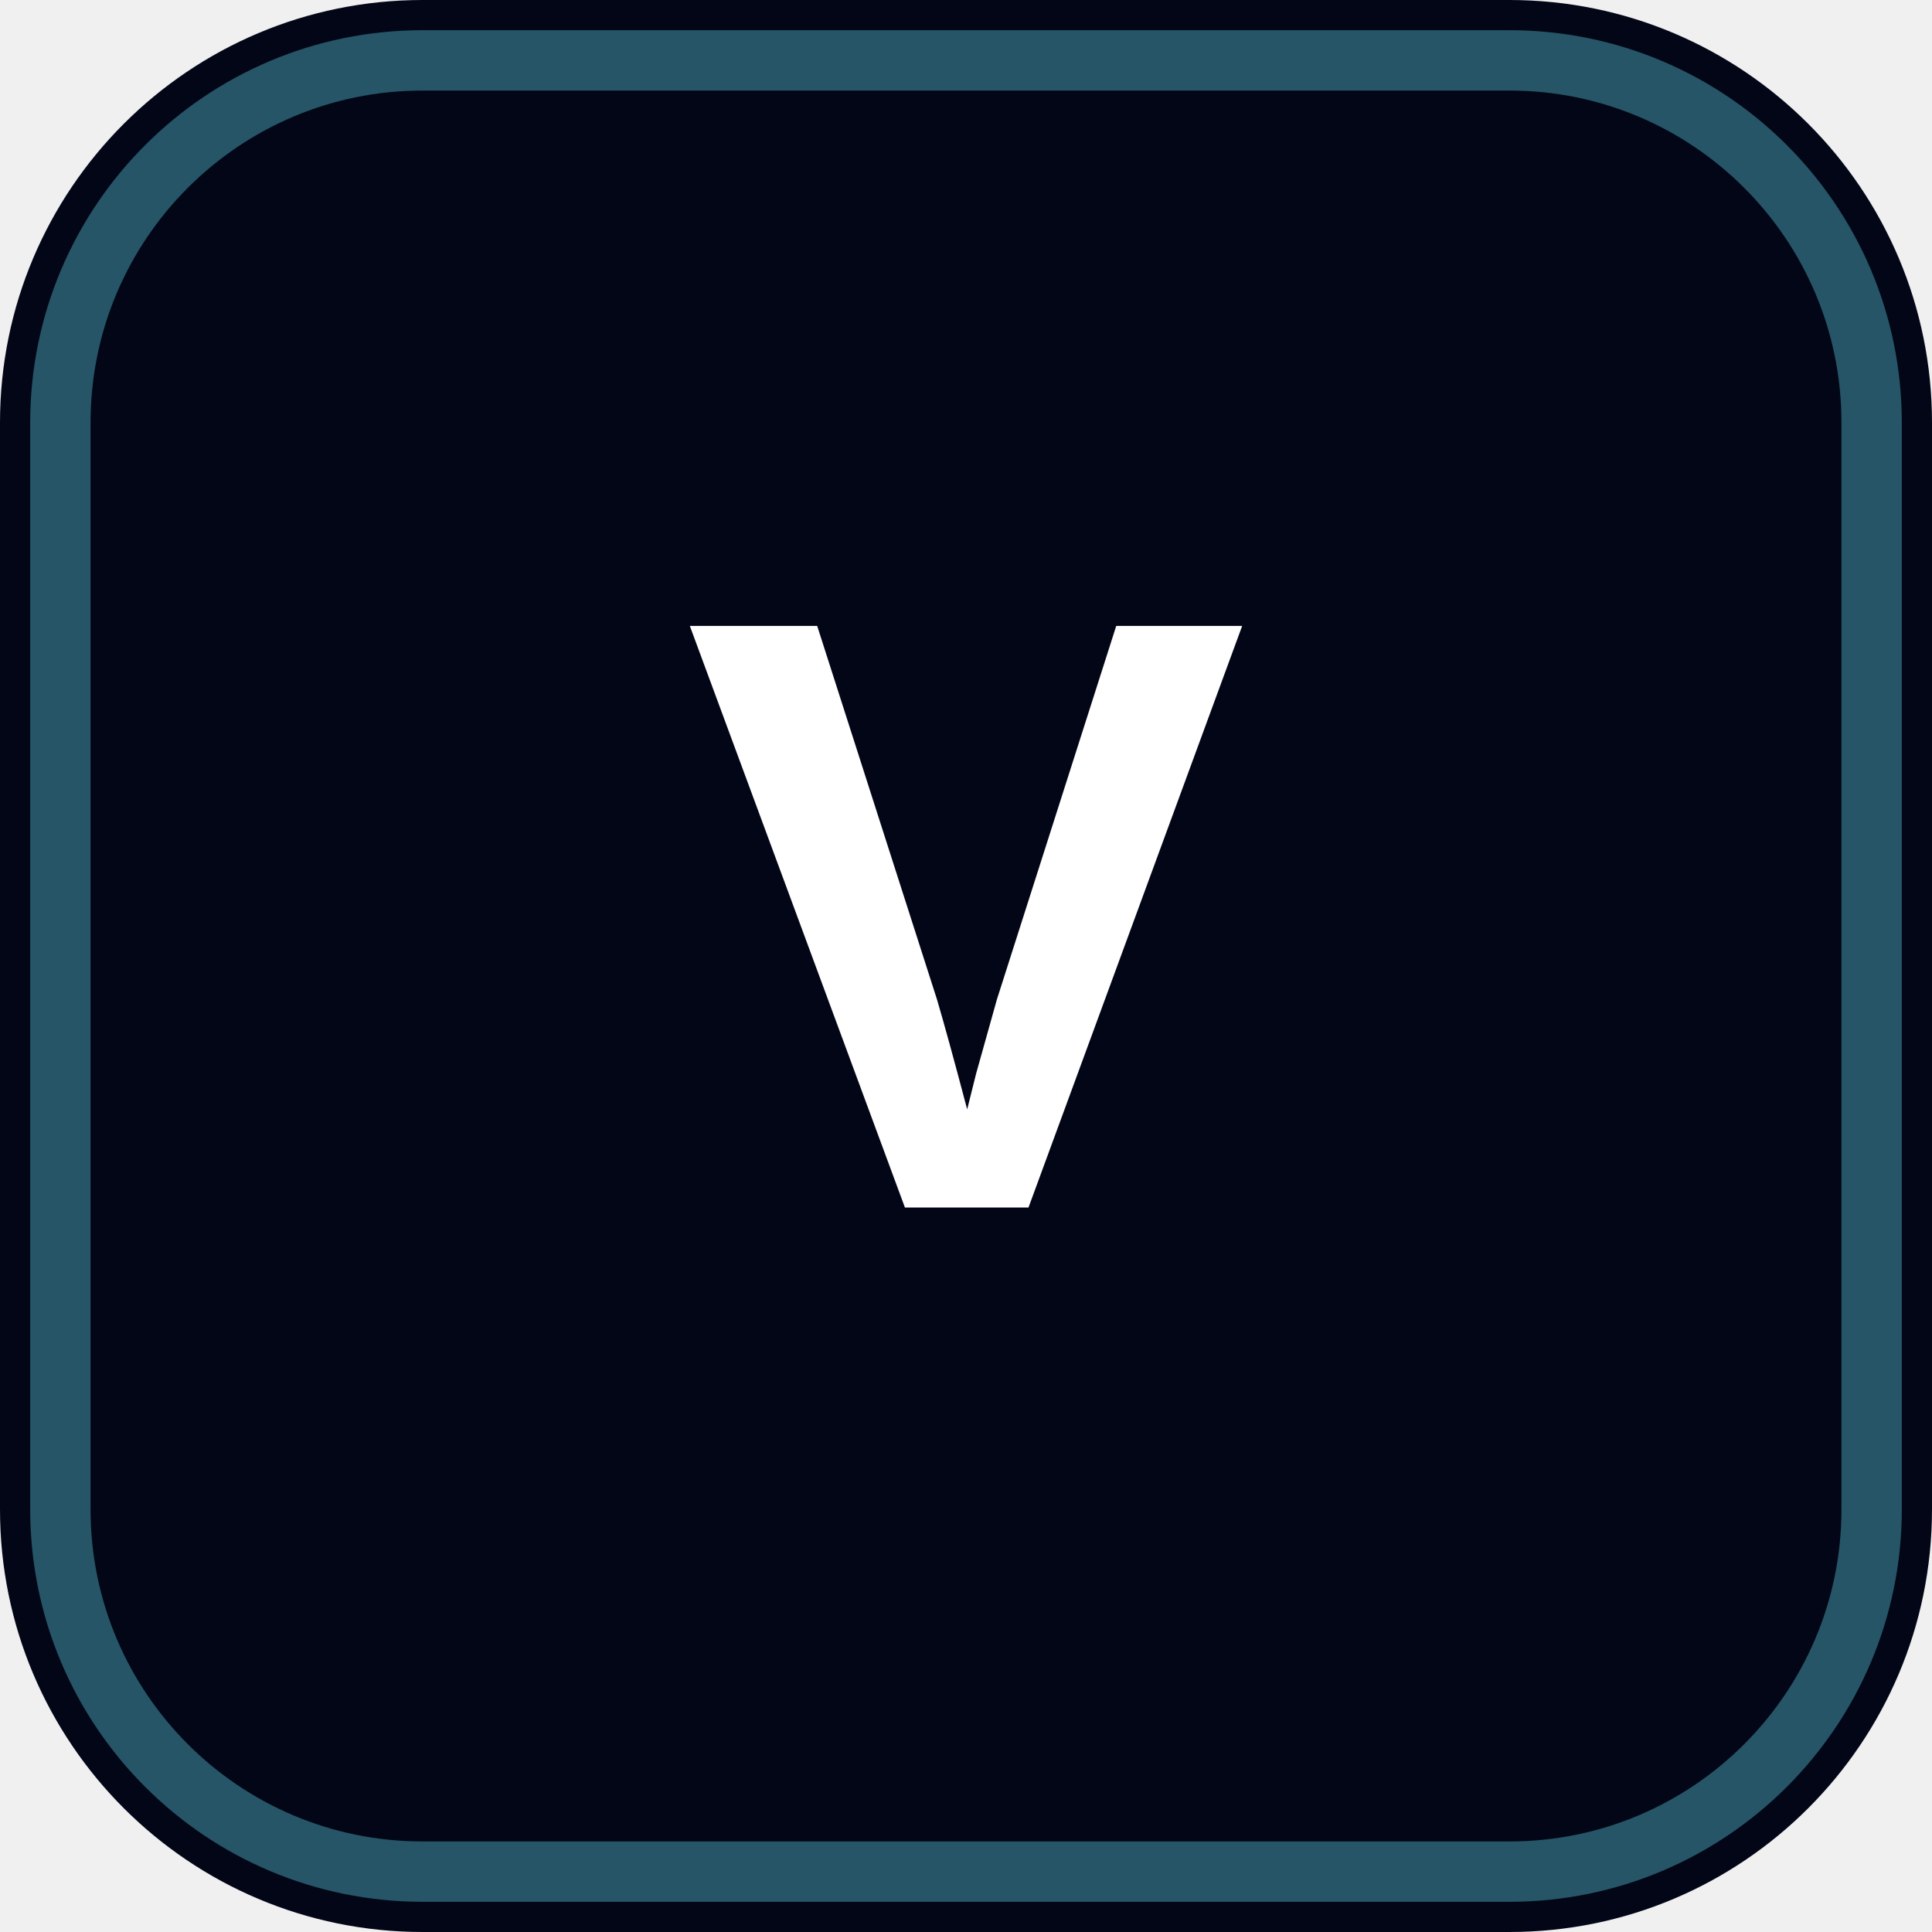
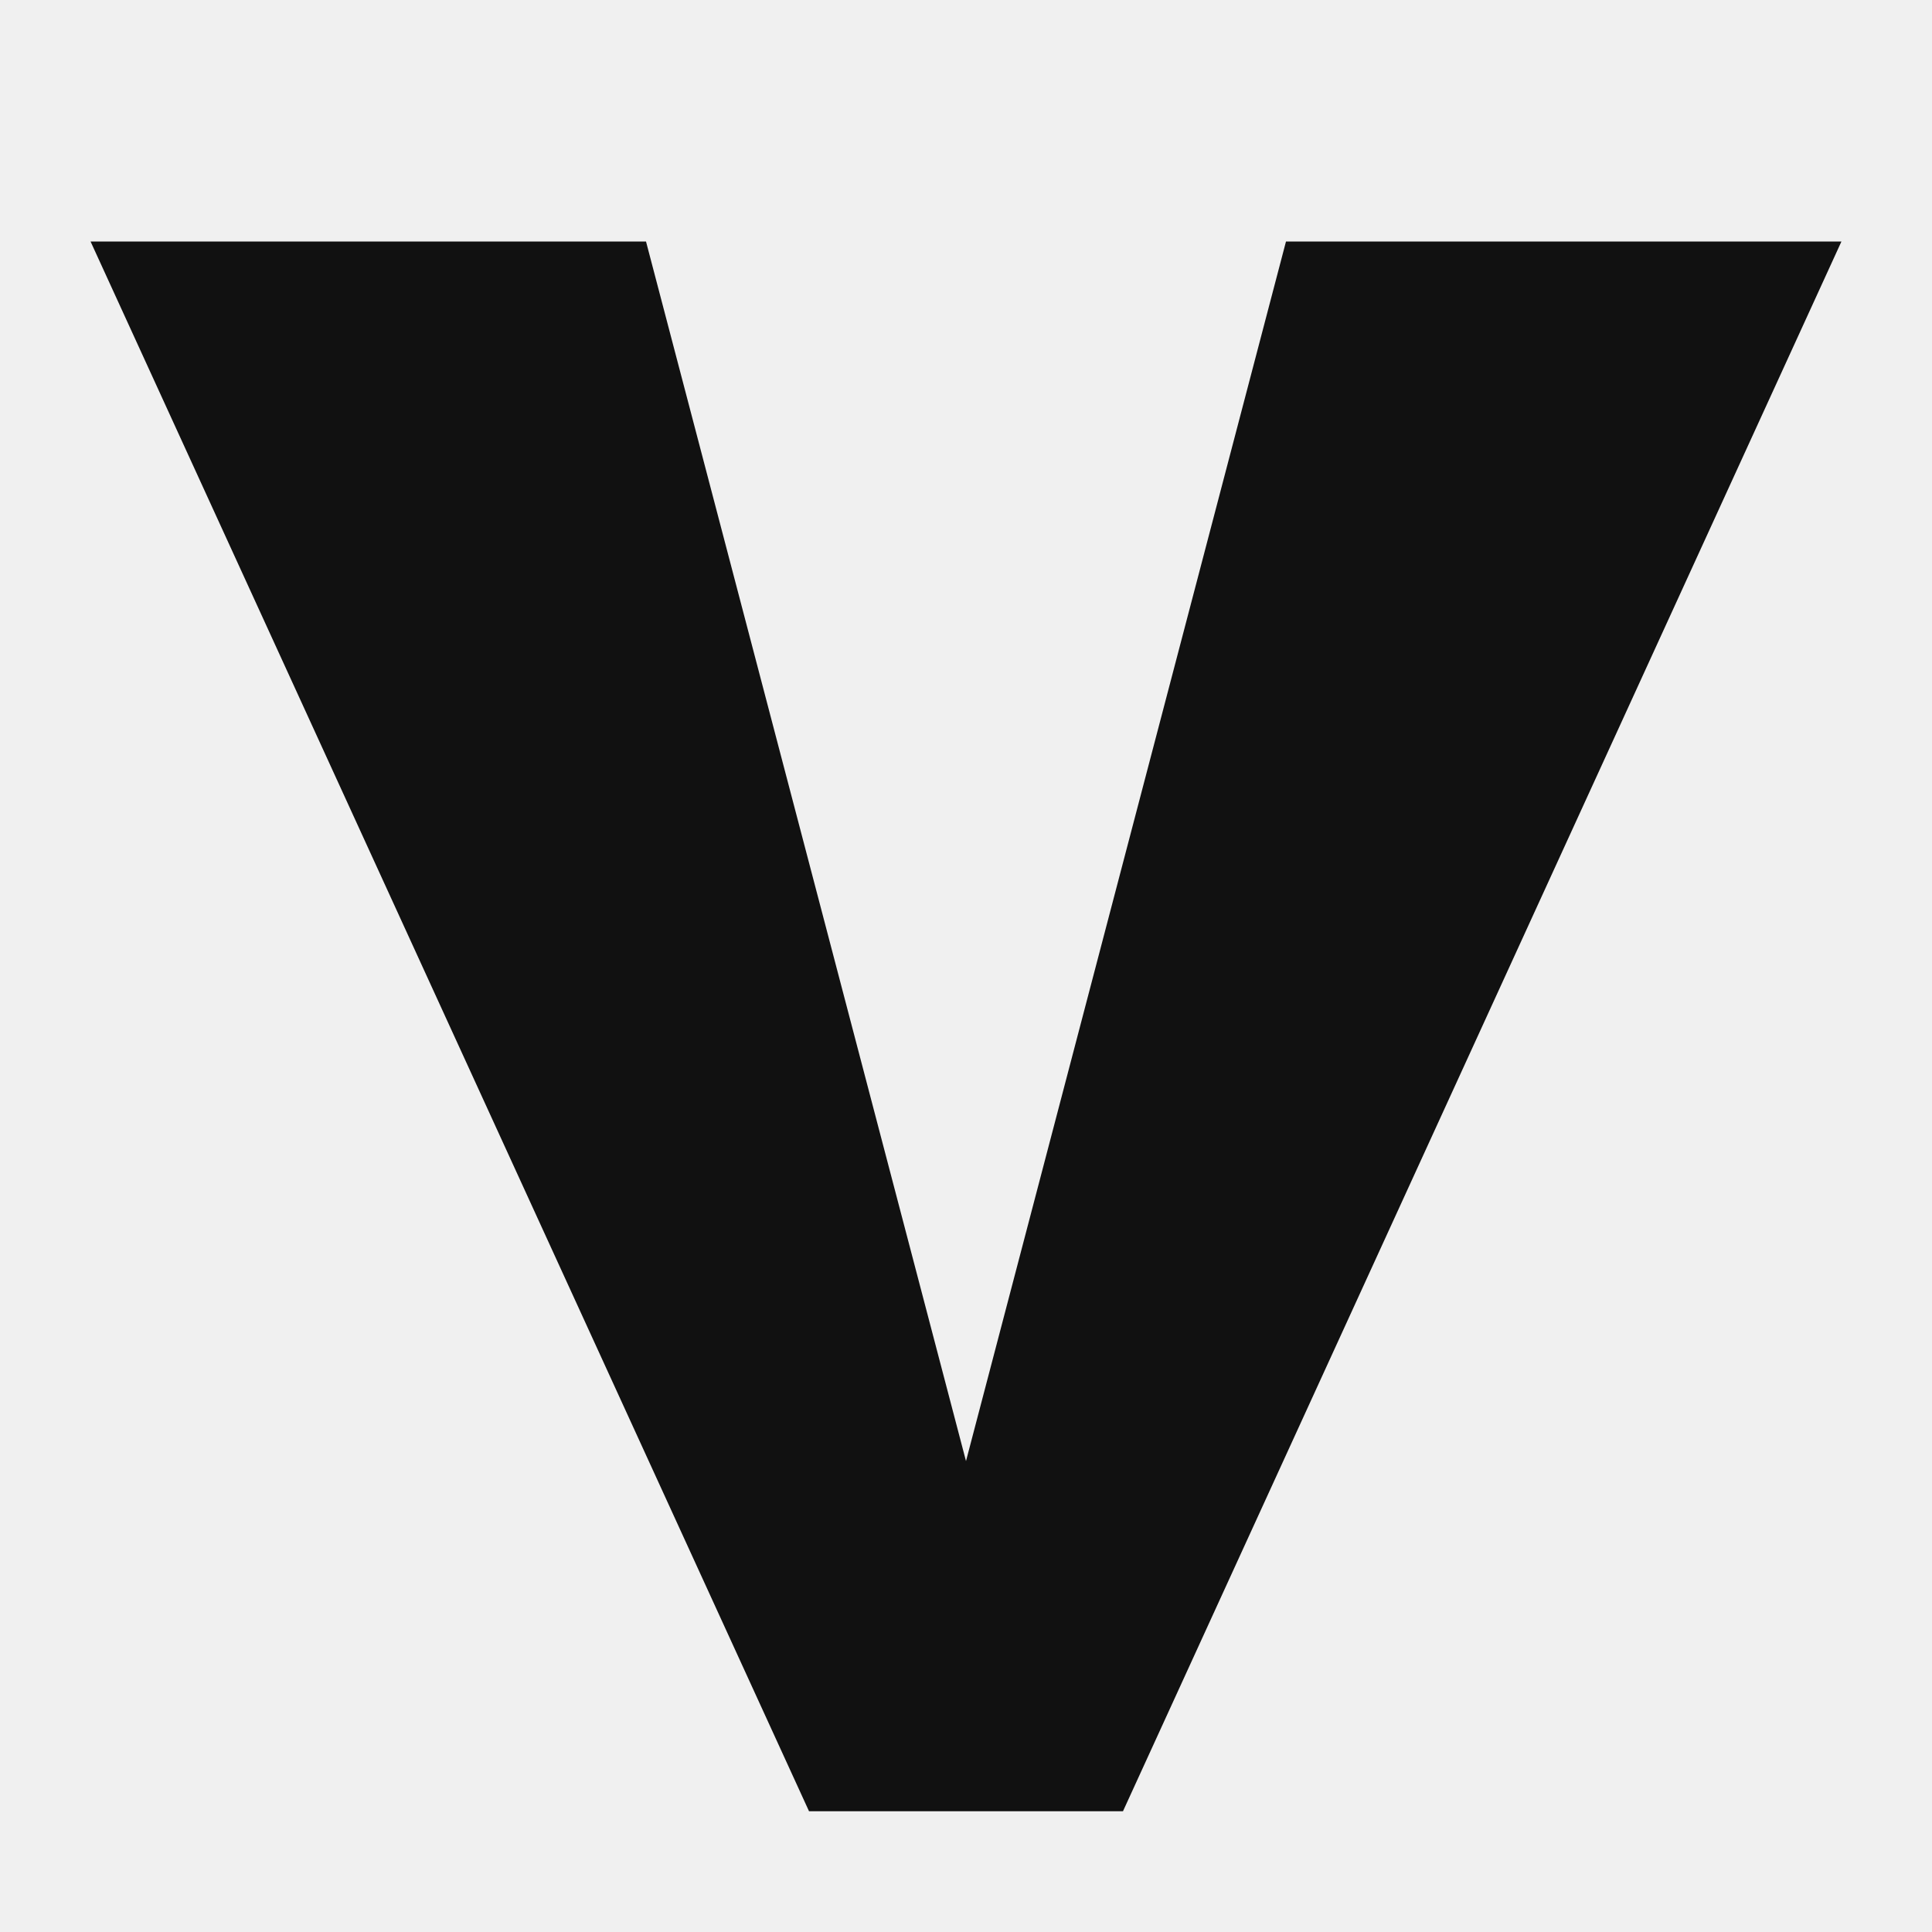
- <svg xmlns="http://www.w3.org/2000/svg" viewBox="0 0 64 64" role="img" aria-label="Vireon">
-   <rect width="64" height="64" rx="14" fill="#020617" />
-   <rect x="2" y="2" width="60" height="60" rx="12" fill="none" stroke="#67e8f9" stroke-opacity="0.35" stroke-width="2" />
-   <text x="32" y="40" text-anchor="middle" font-family="Arial Black, Helvetica Neue, Arial, sans-serif" font-size="28" font-weight="800" letter-spacing="1" fill="#ffffff">V</text>
+ <svg xmlns="http://www.w3.org/2000/svg" viewBox="0 0 32 32" role="img" aria-label="Vireon">
+   <style>
+     .v { fill: #111; }
+     @media (prefers-color-scheme: dark) {
+       .v { fill: #fff; }
+     }
+   </style>
+   <path class="v" d="M1.5 4h9.2L16 24.2 21.3 4H30.5L18.6 30h-5.2L1.5 4z" />
</svg>
